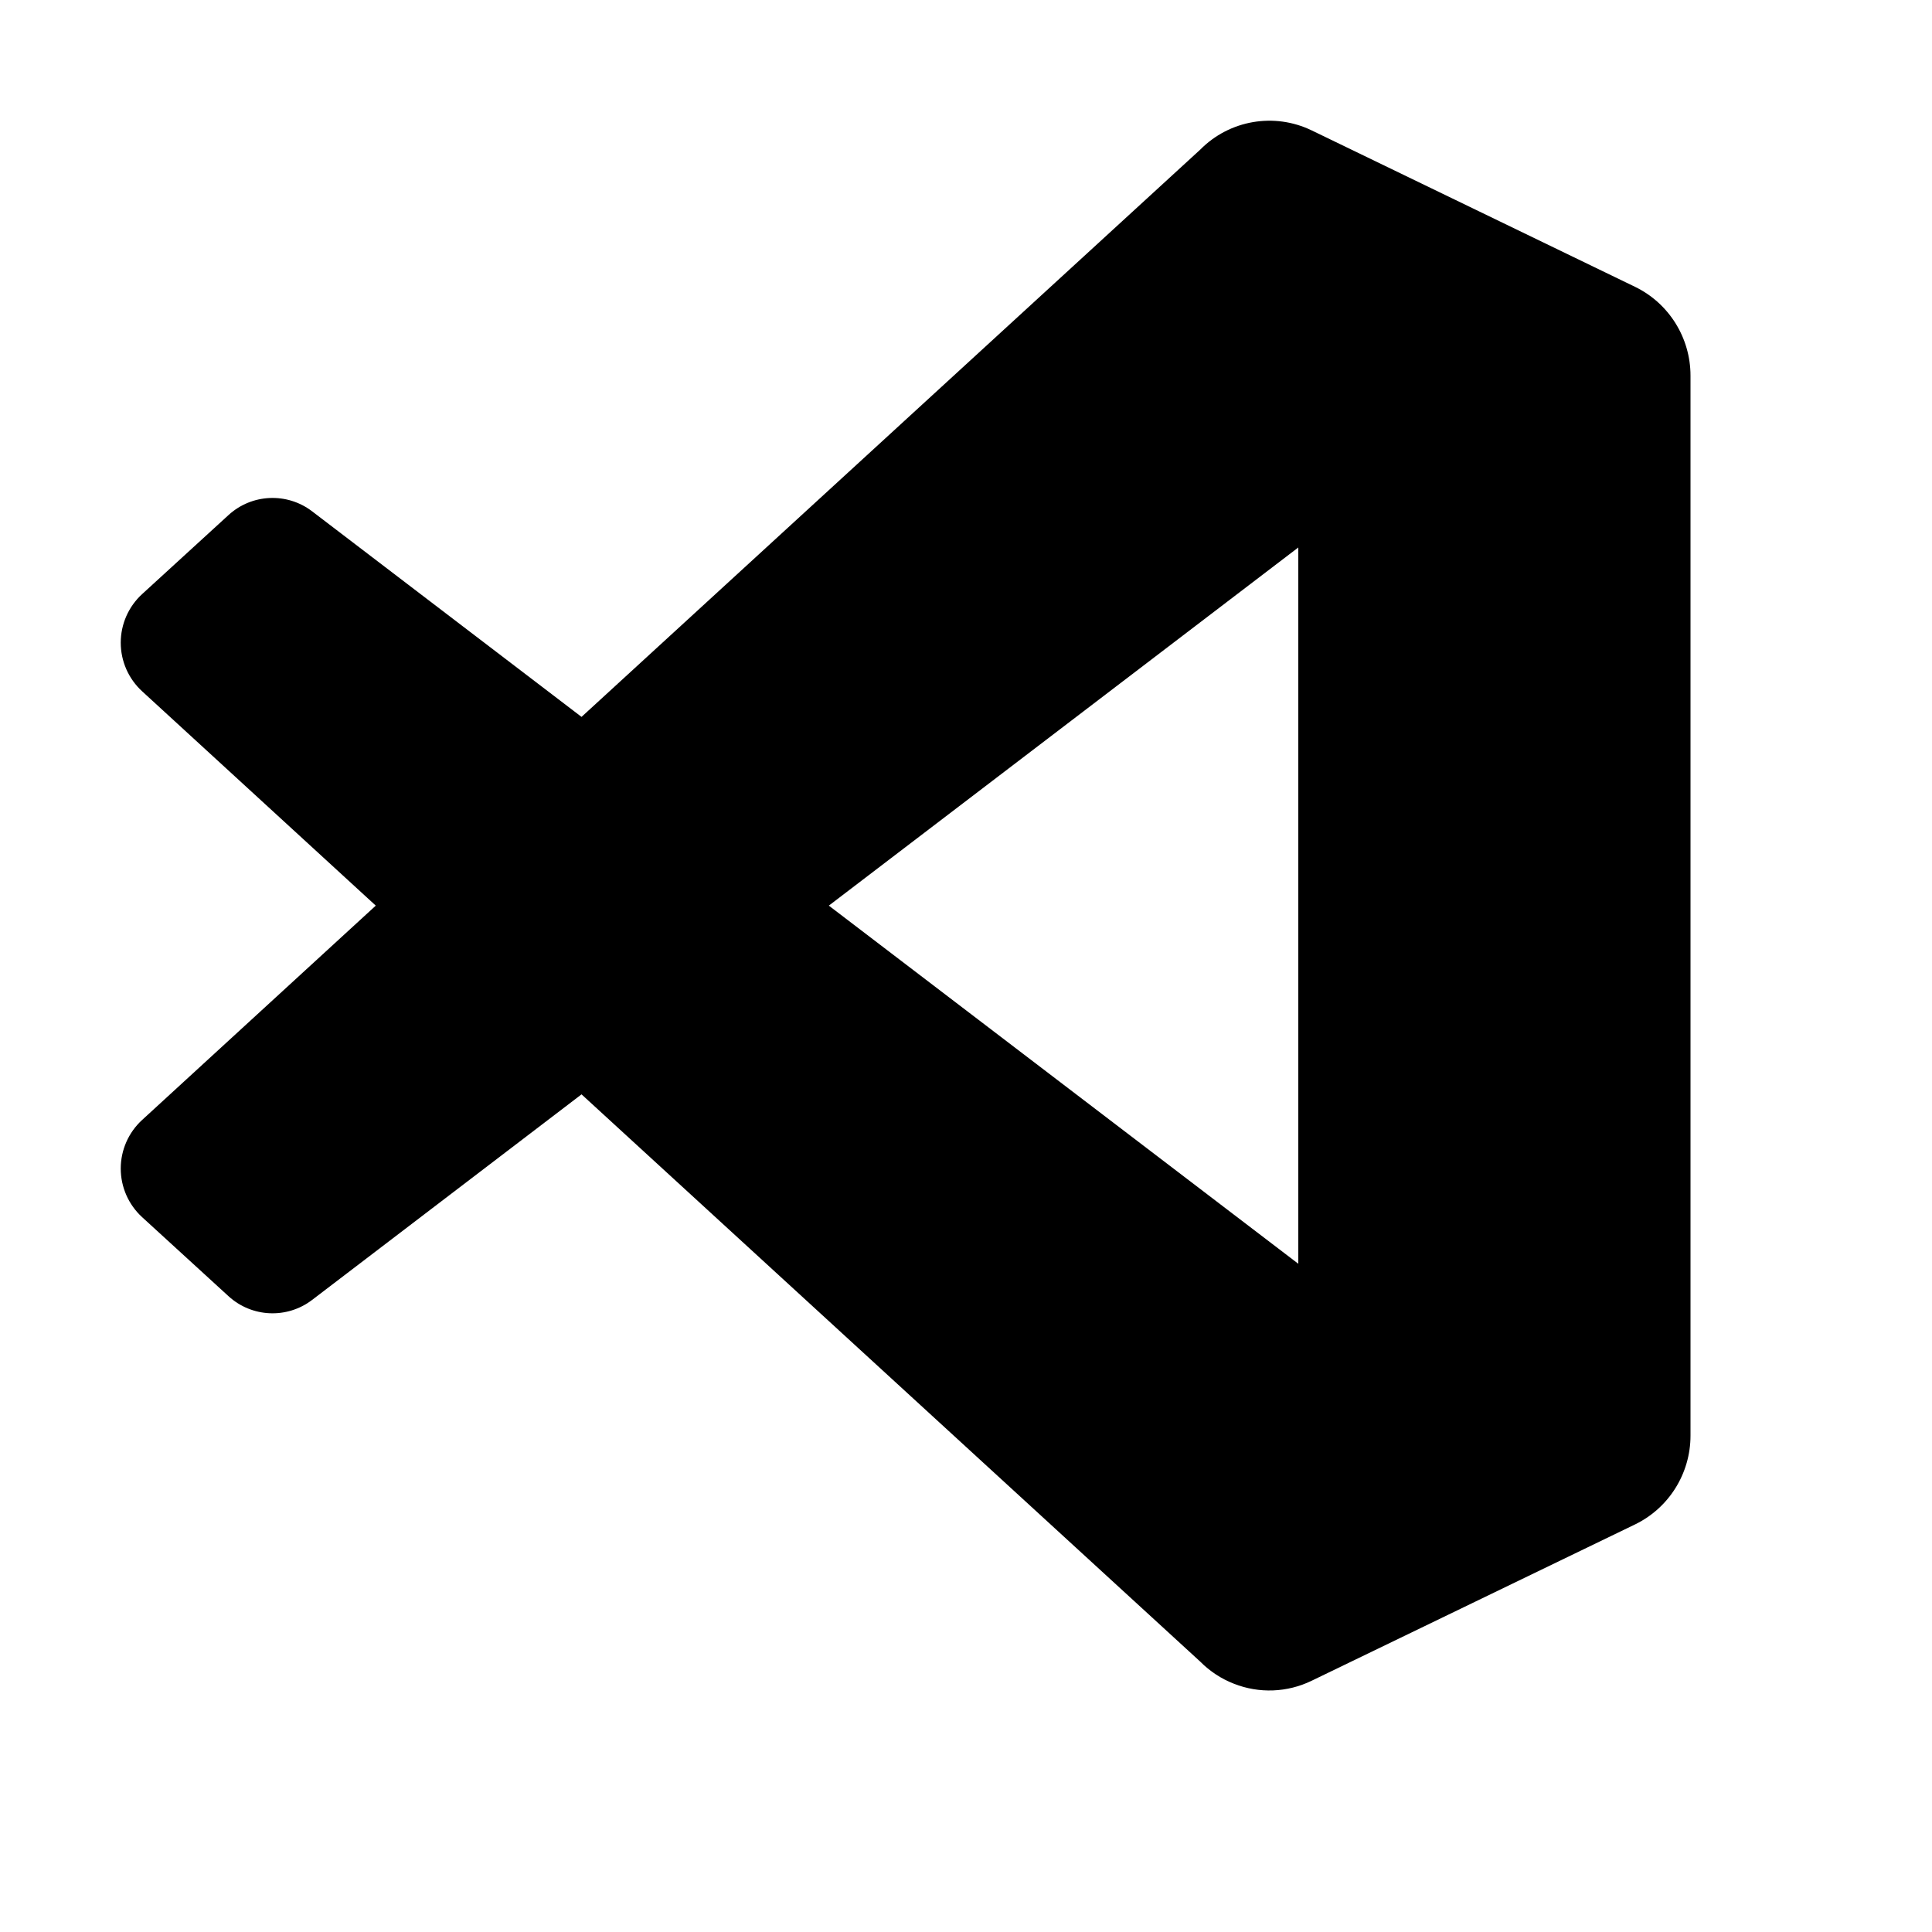
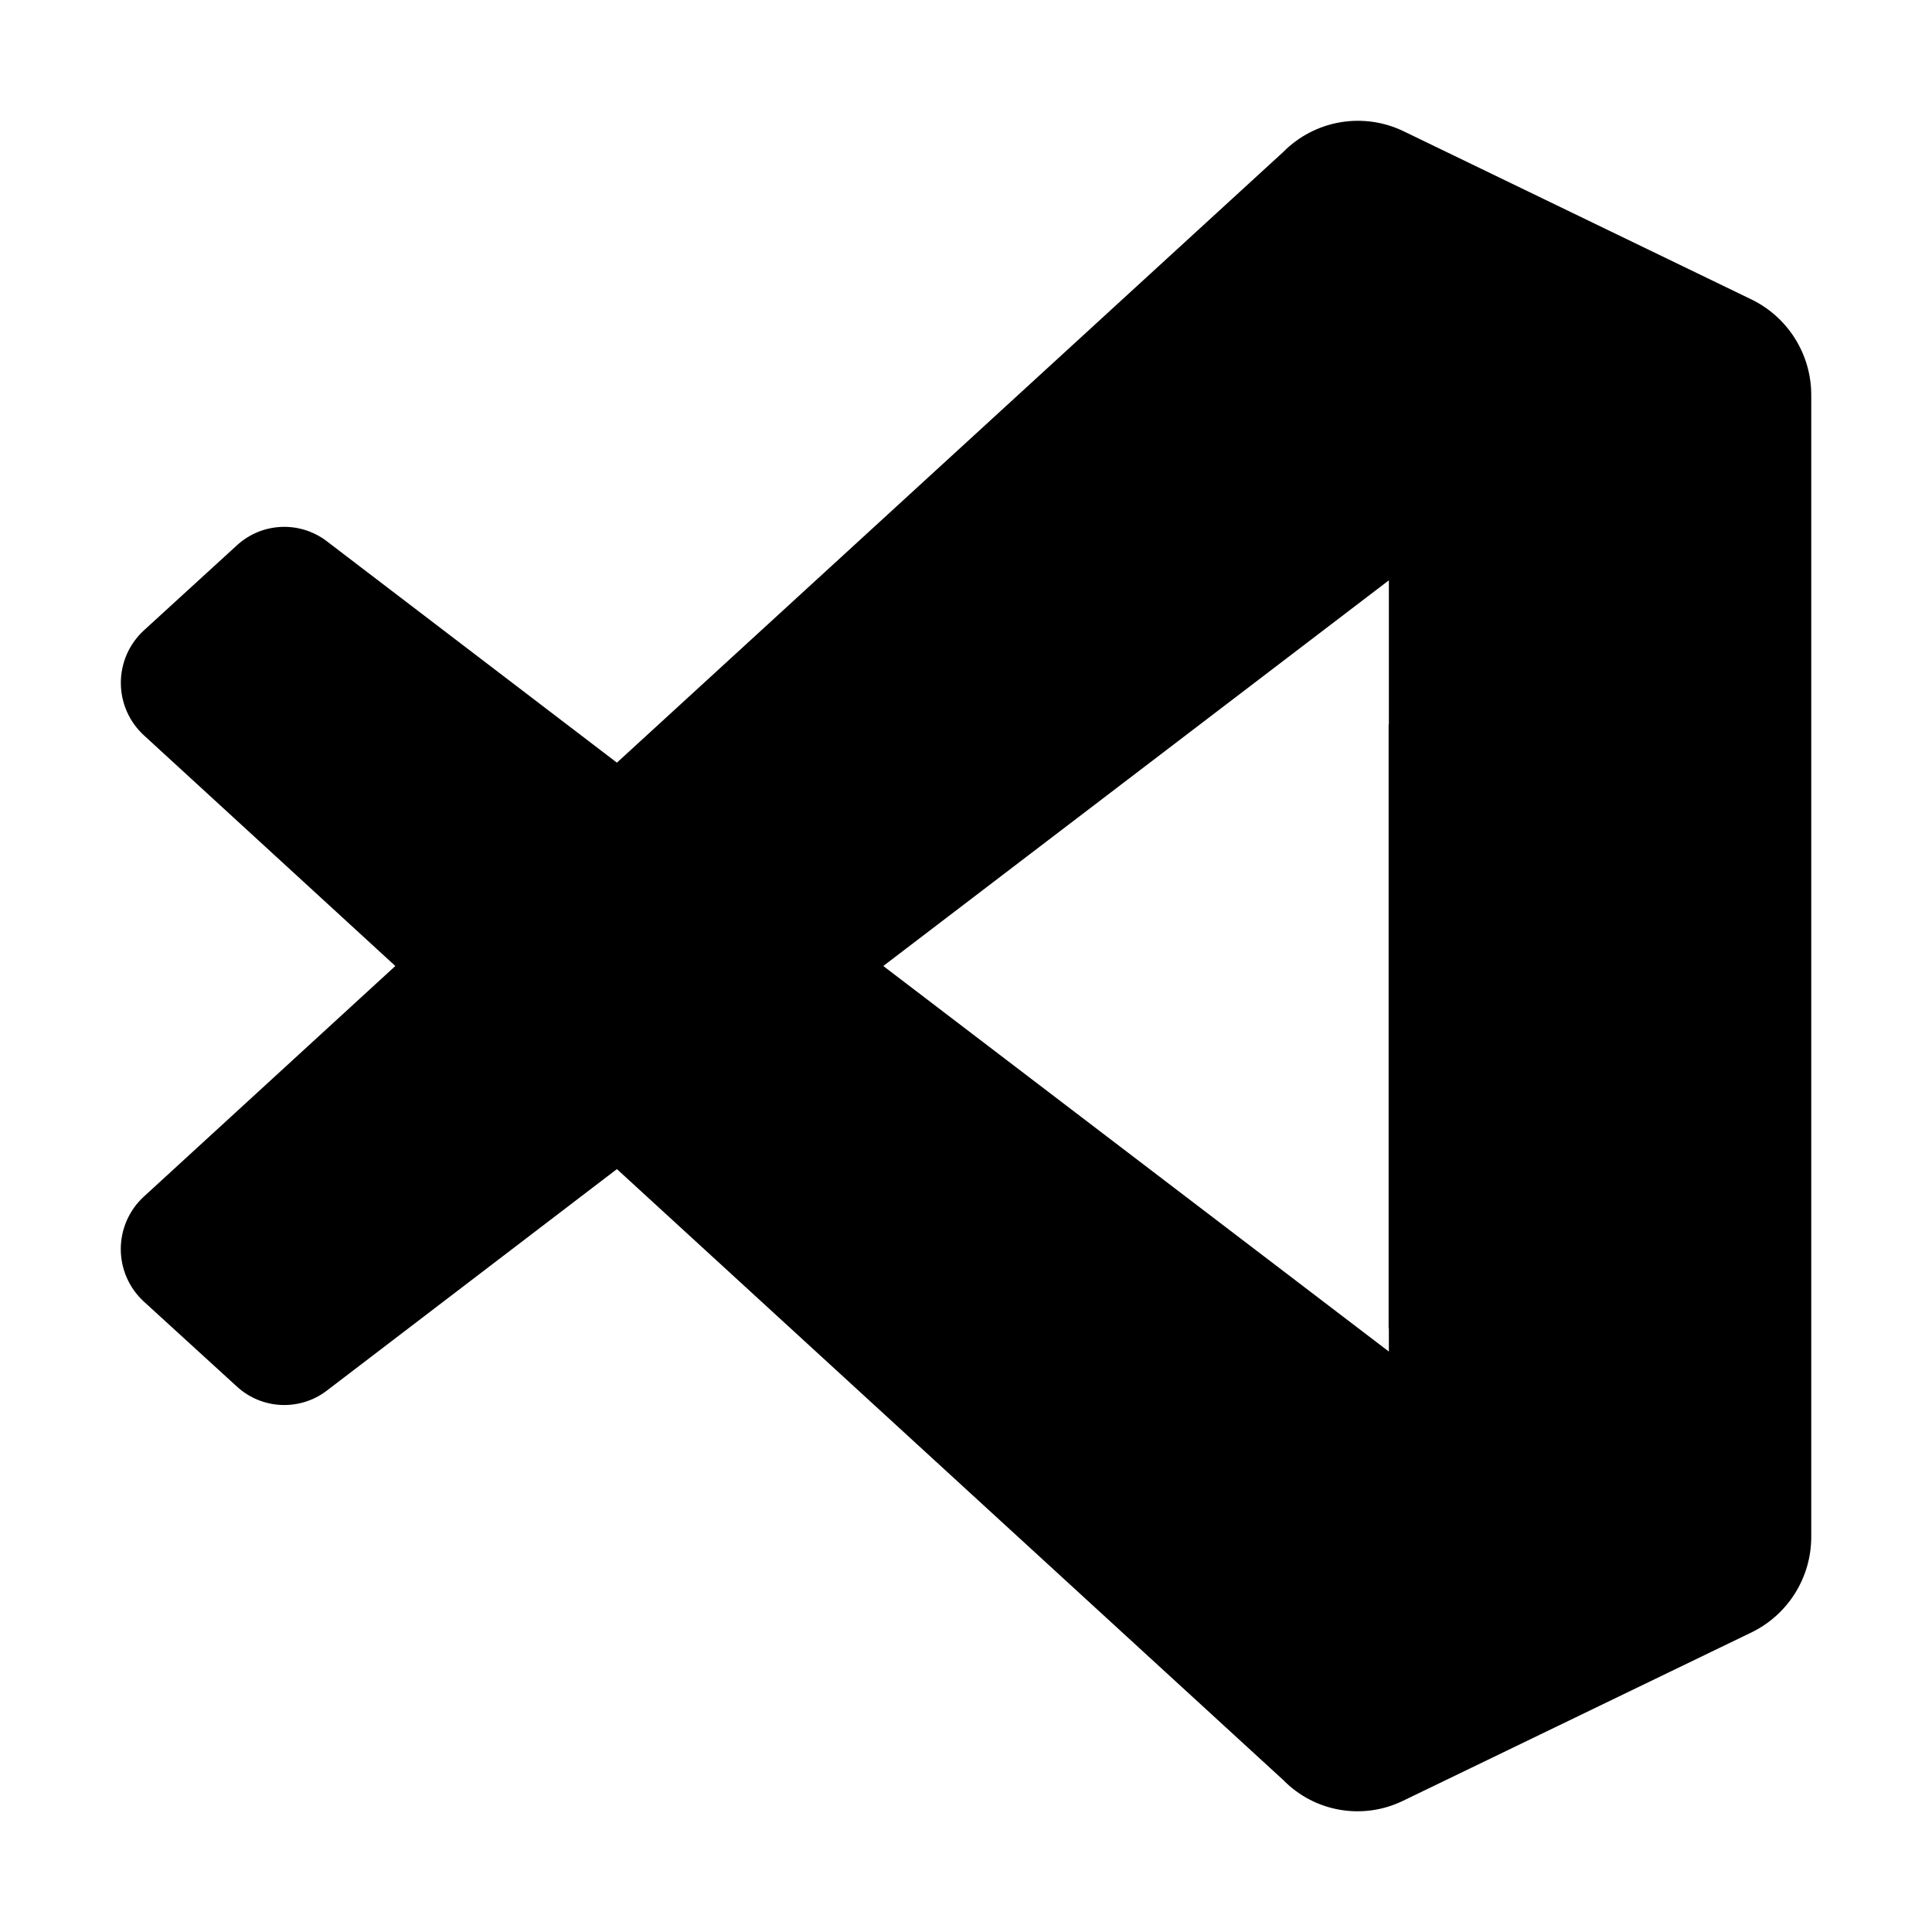
- <svg xmlns="http://www.w3.org/2000/svg" aria-hidden="true" viewBox="0 0 16 16" class="svg octicon-vscode" width="16" height="16">
-   <path d="M10.863 13.919a.8.8 0 0 1-.644.025.8.8 0 0 1-.279-.183L4.816 9.063l-2.232 1.703a.54.54 0 0 1-.691-.031l-.716-.655a.546.546 0 0 1 0-.805L3.112 7.5 1.177 5.725a.546.546 0 0 1 0-.805l.716-.655a.54.54 0 0 1 .691-.031l2.232 1.703L9.94 1.239a.805.805 0 0 1 .923-.159l2.677 1.295c.281.136.46.422.46.736V8h-3.248V4.534L6.864 7.5l3.888 2.966V8H14v3.889c0 .314-.179.6-.46.736z" />
+ <svg xmlns="http://www.w3.org/2000/svg" viewBox="0 0 16 16" class="svg octicon-vscode" width="16" height="16" aria-hidden="true">
+   <path fill="currentColor" fill-rule="evenodd" d="M11.098 1.013a.87.87 0 0 1 .524.073l2.883 1.394a.88.88 0 0 1 .495.793v9.454a.88.88 0 0 1-.495.792l-2.883 1.393a.86.86 0 0 1-.994-.17l-5.519-5.06-2.403 1.835a.58.58 0 0 1-.744-.034l-.772-.705a.59.59 0 0 1 0-.867L3.274 8 1.19 6.088a.59.59 0 0 1 0-.866l.772-.706a.58.58 0 0 1 .744-.034l2.403 1.834 5.519-5.058a.87.87 0 0 1 .47-.245M7.315 8l4.187 3.193V11H11.5V6h.002V4.806z" clip-rule="evenodd" />
</svg>
